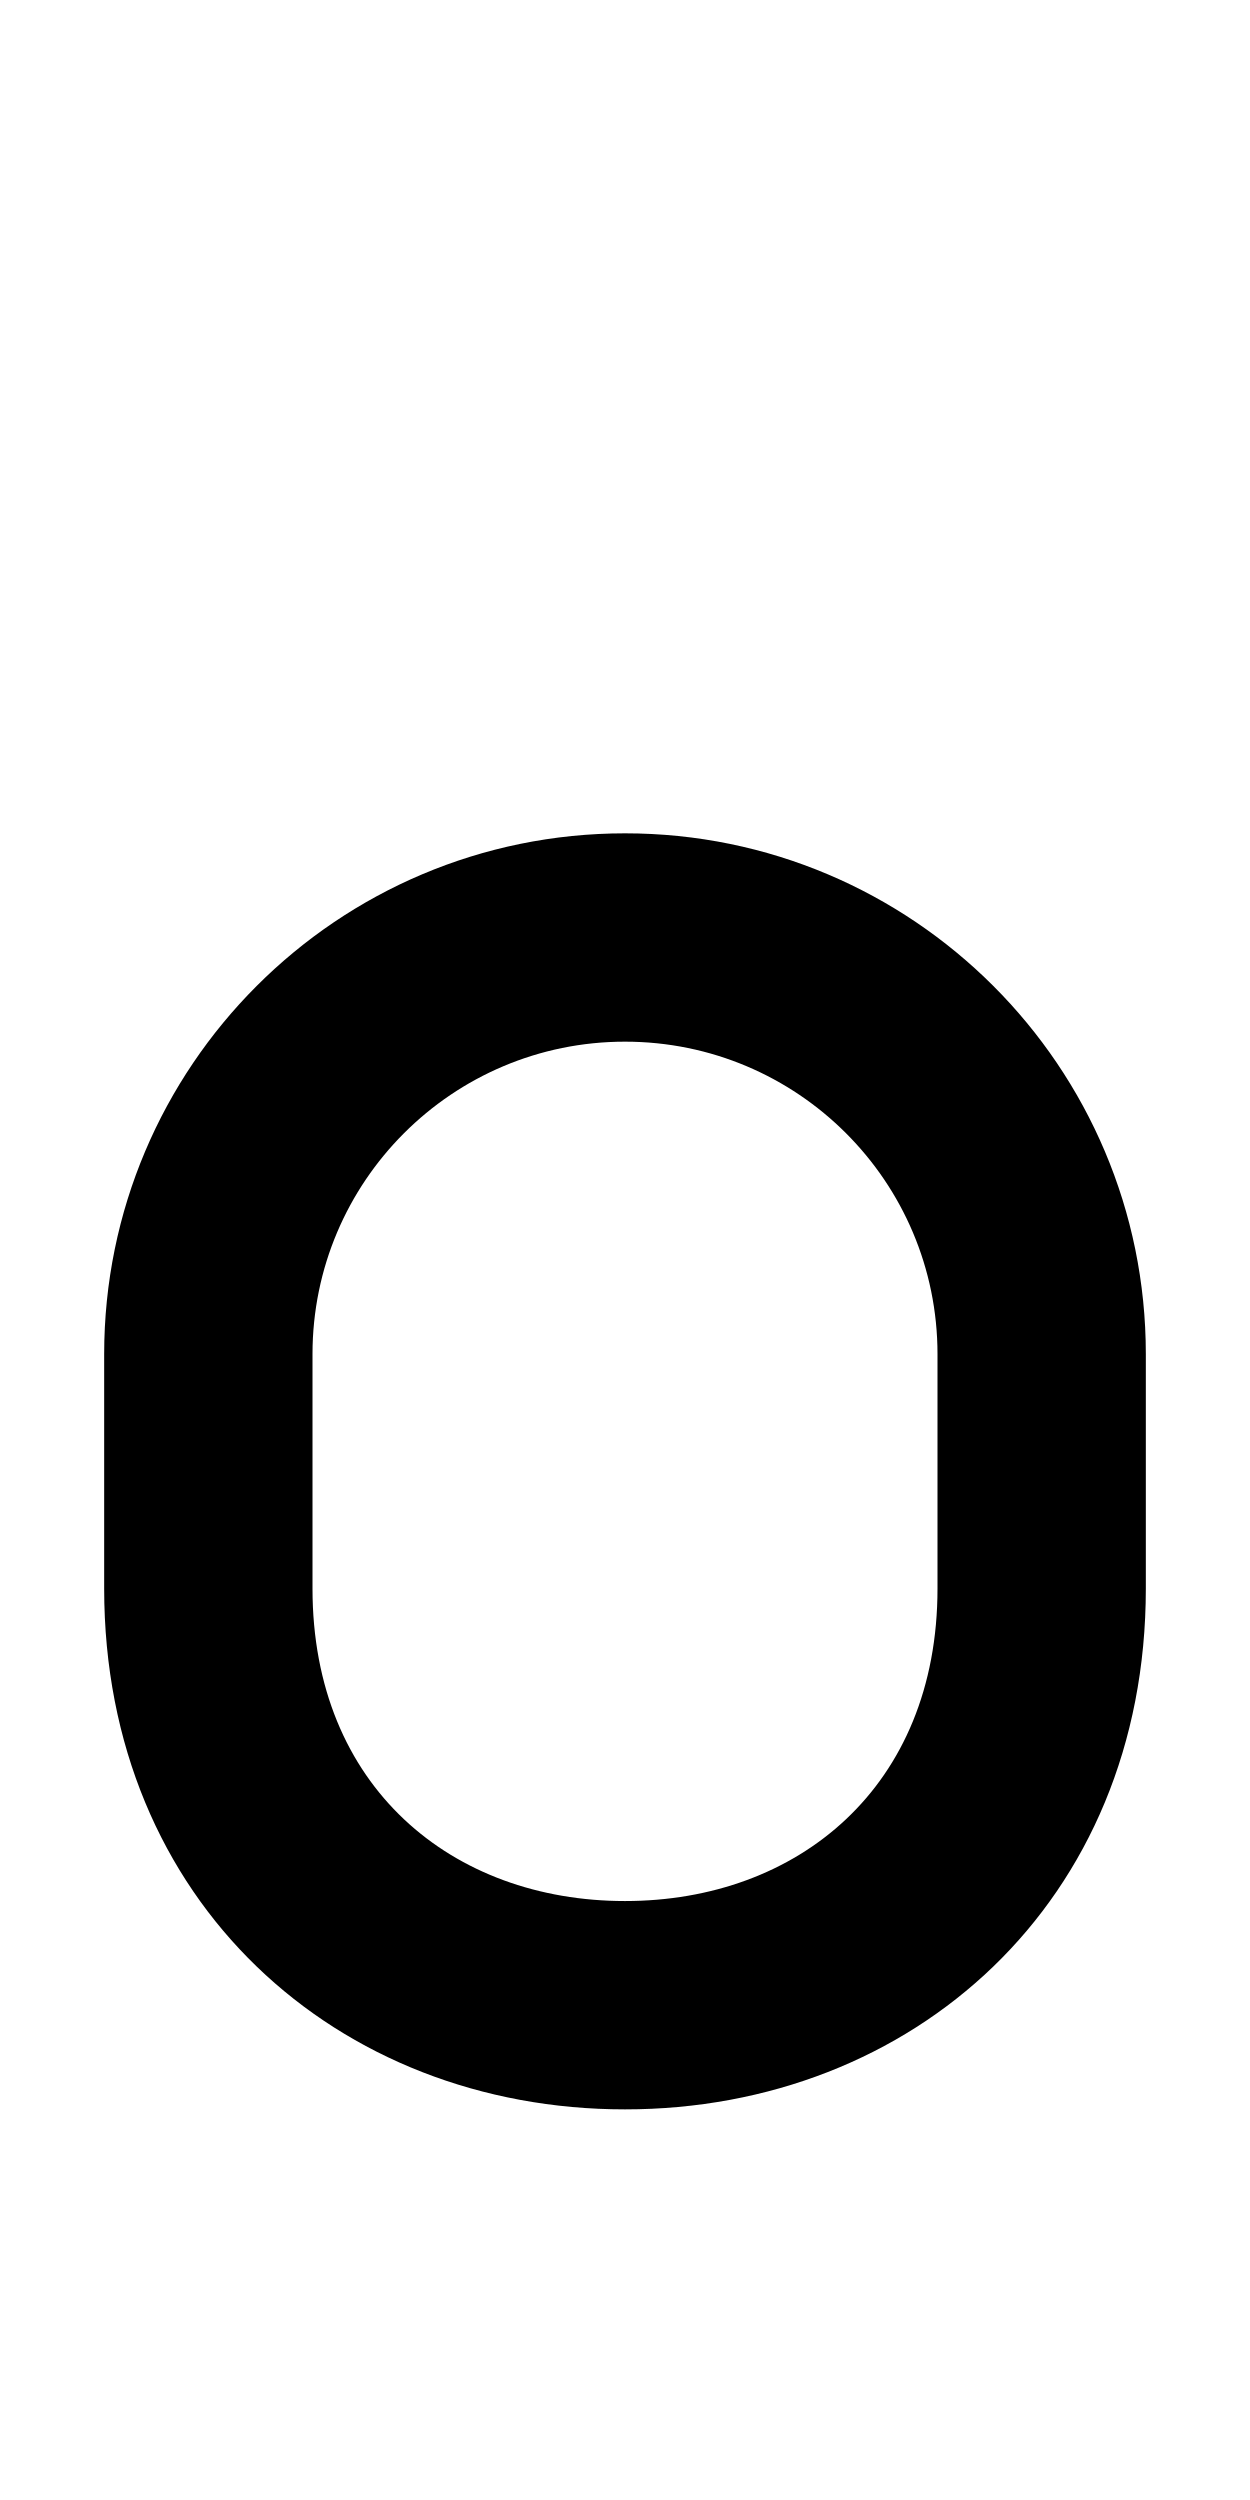
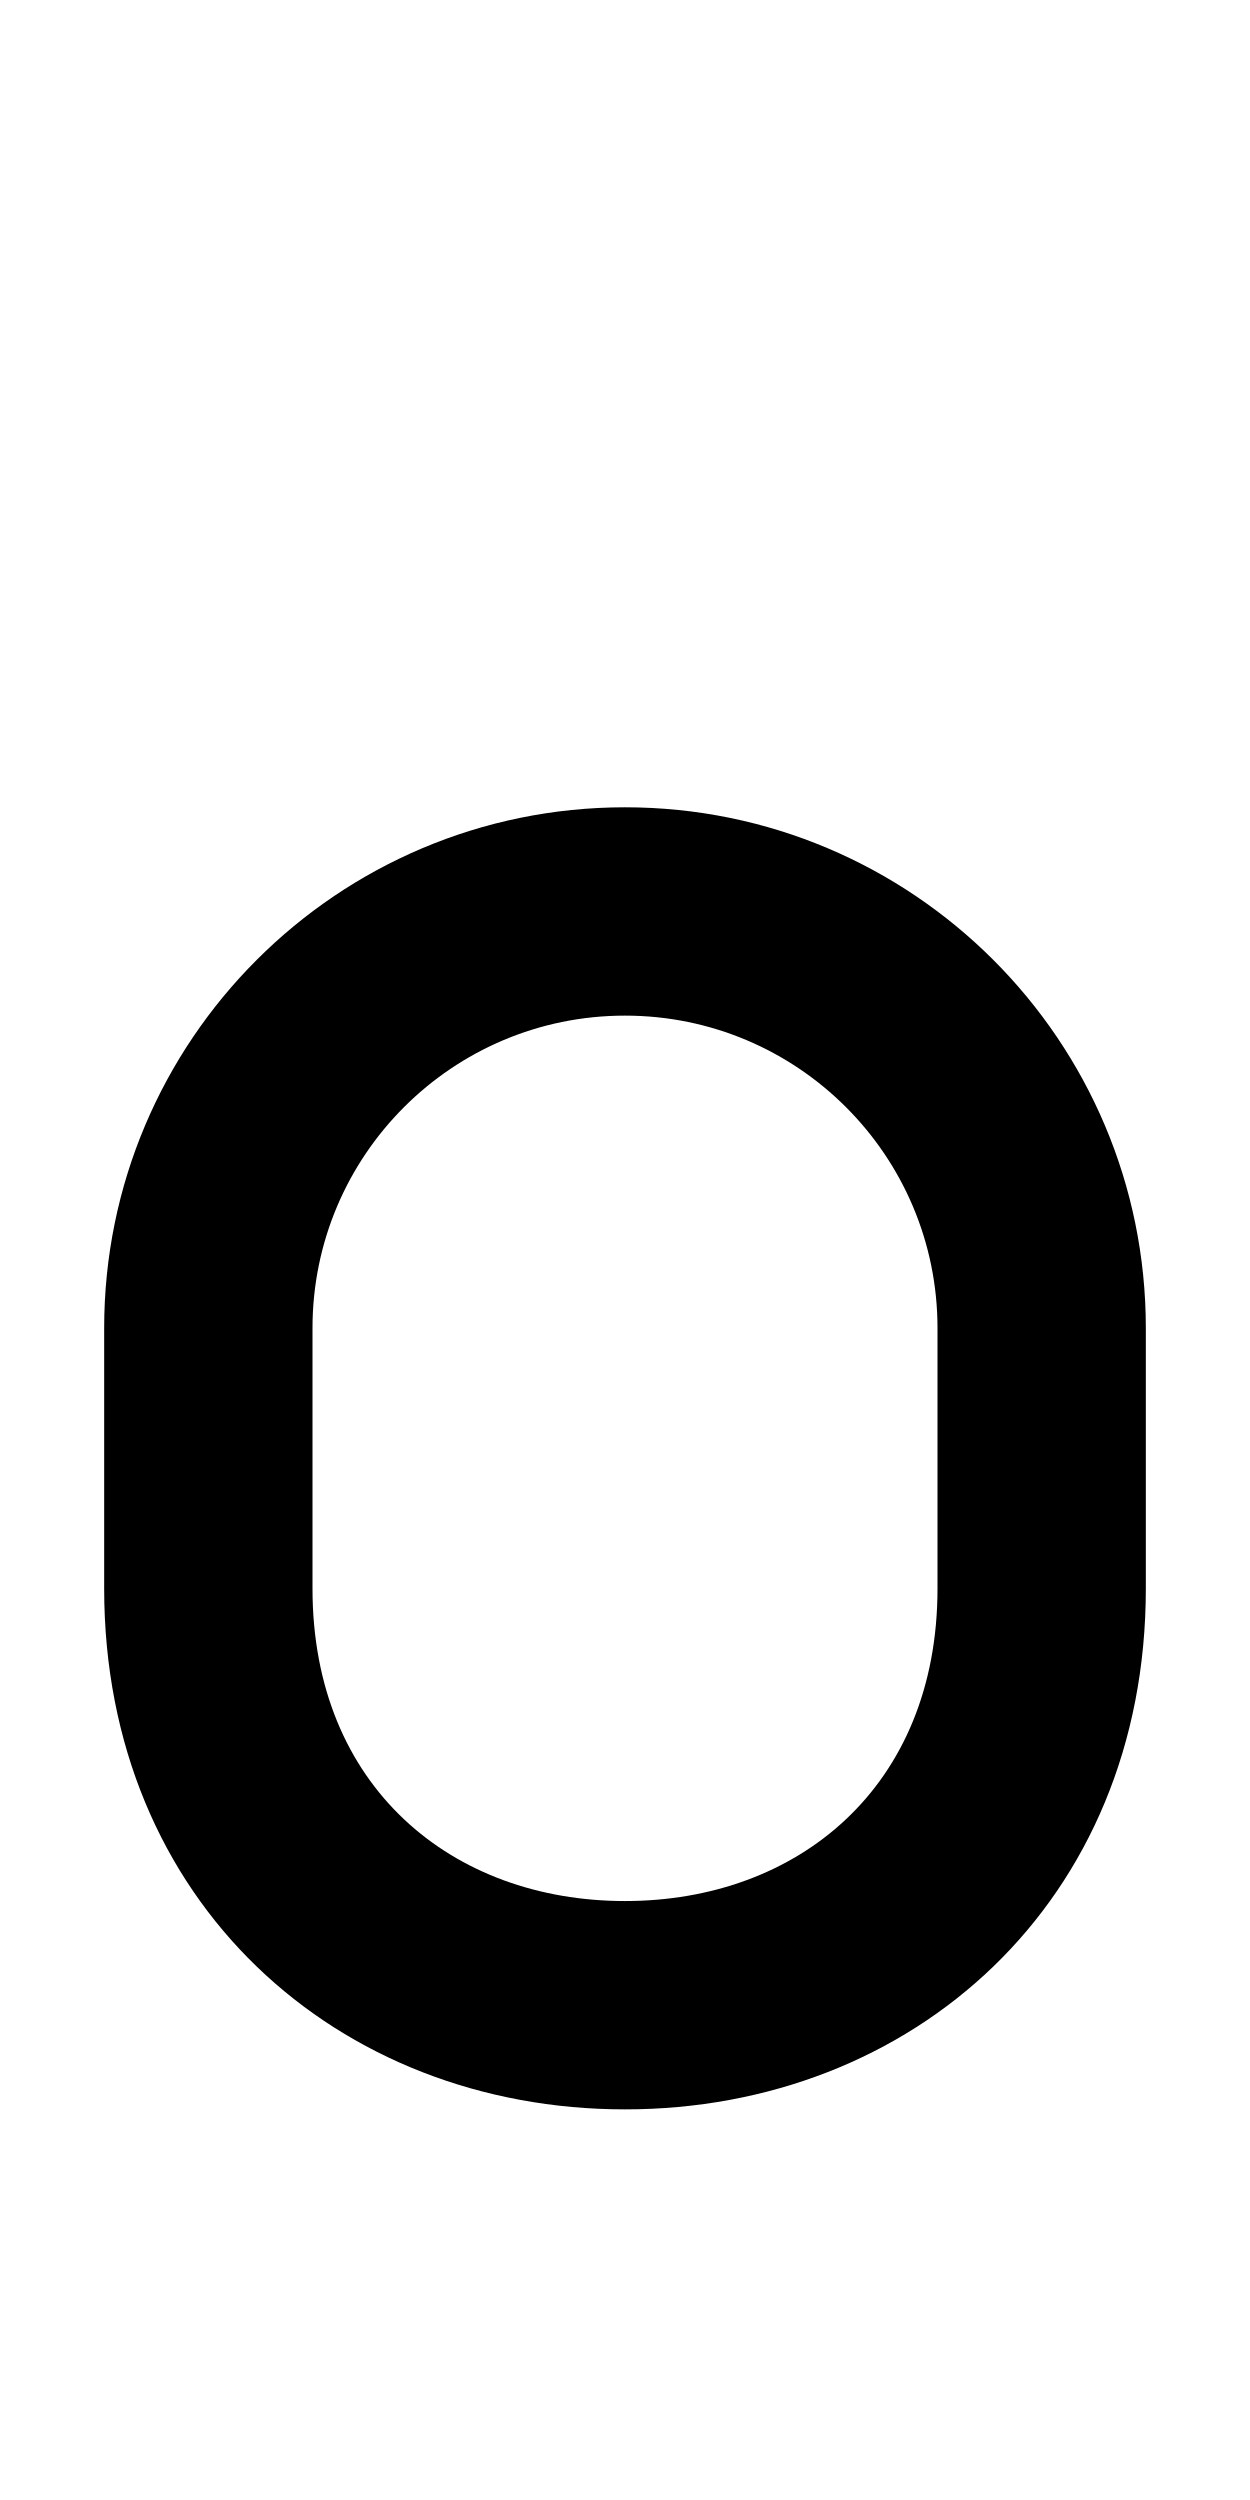
<svg xmlns="http://www.w3.org/2000/svg" width="12" height="24" viewBox="0 0 12 24" fill="none">
-   <path d="M9 13C9 11.343 7.657 10 6 10C4.343 10 3 11.343 3 13V15.25C3 17.157 4.343 18.25 6 18.25C7.657 18.25 9 17.157 9 15.25V13ZM11 15.25C11 18.261 8.761 20.25 6 20.25C3.239 20.25 1 18.261 1 15.25V13C1 10.239 3.239 8 6 8C8.761 8 11 10.239 11 13V15.25Z" fill="black" />
+   <path d="M9 12.75C9 11.093 7.657 9.75 6 9.75C4.343 9.75 3 11.093 3 12.75V15.25C3 17.157 4.343 18.25 6 18.25C7.657 18.25 9 17.157 9 15.25V12.75ZM11 15.25C11 18.261 8.761 20.25 6 20.25C3.239 20.25 1 18.261 1 15.25V12.75C1 9.989 3.239 7.75 6 7.75C8.761 7.75 11 9.989 11 12.75V15.25Z" fill="black" />
</svg>
